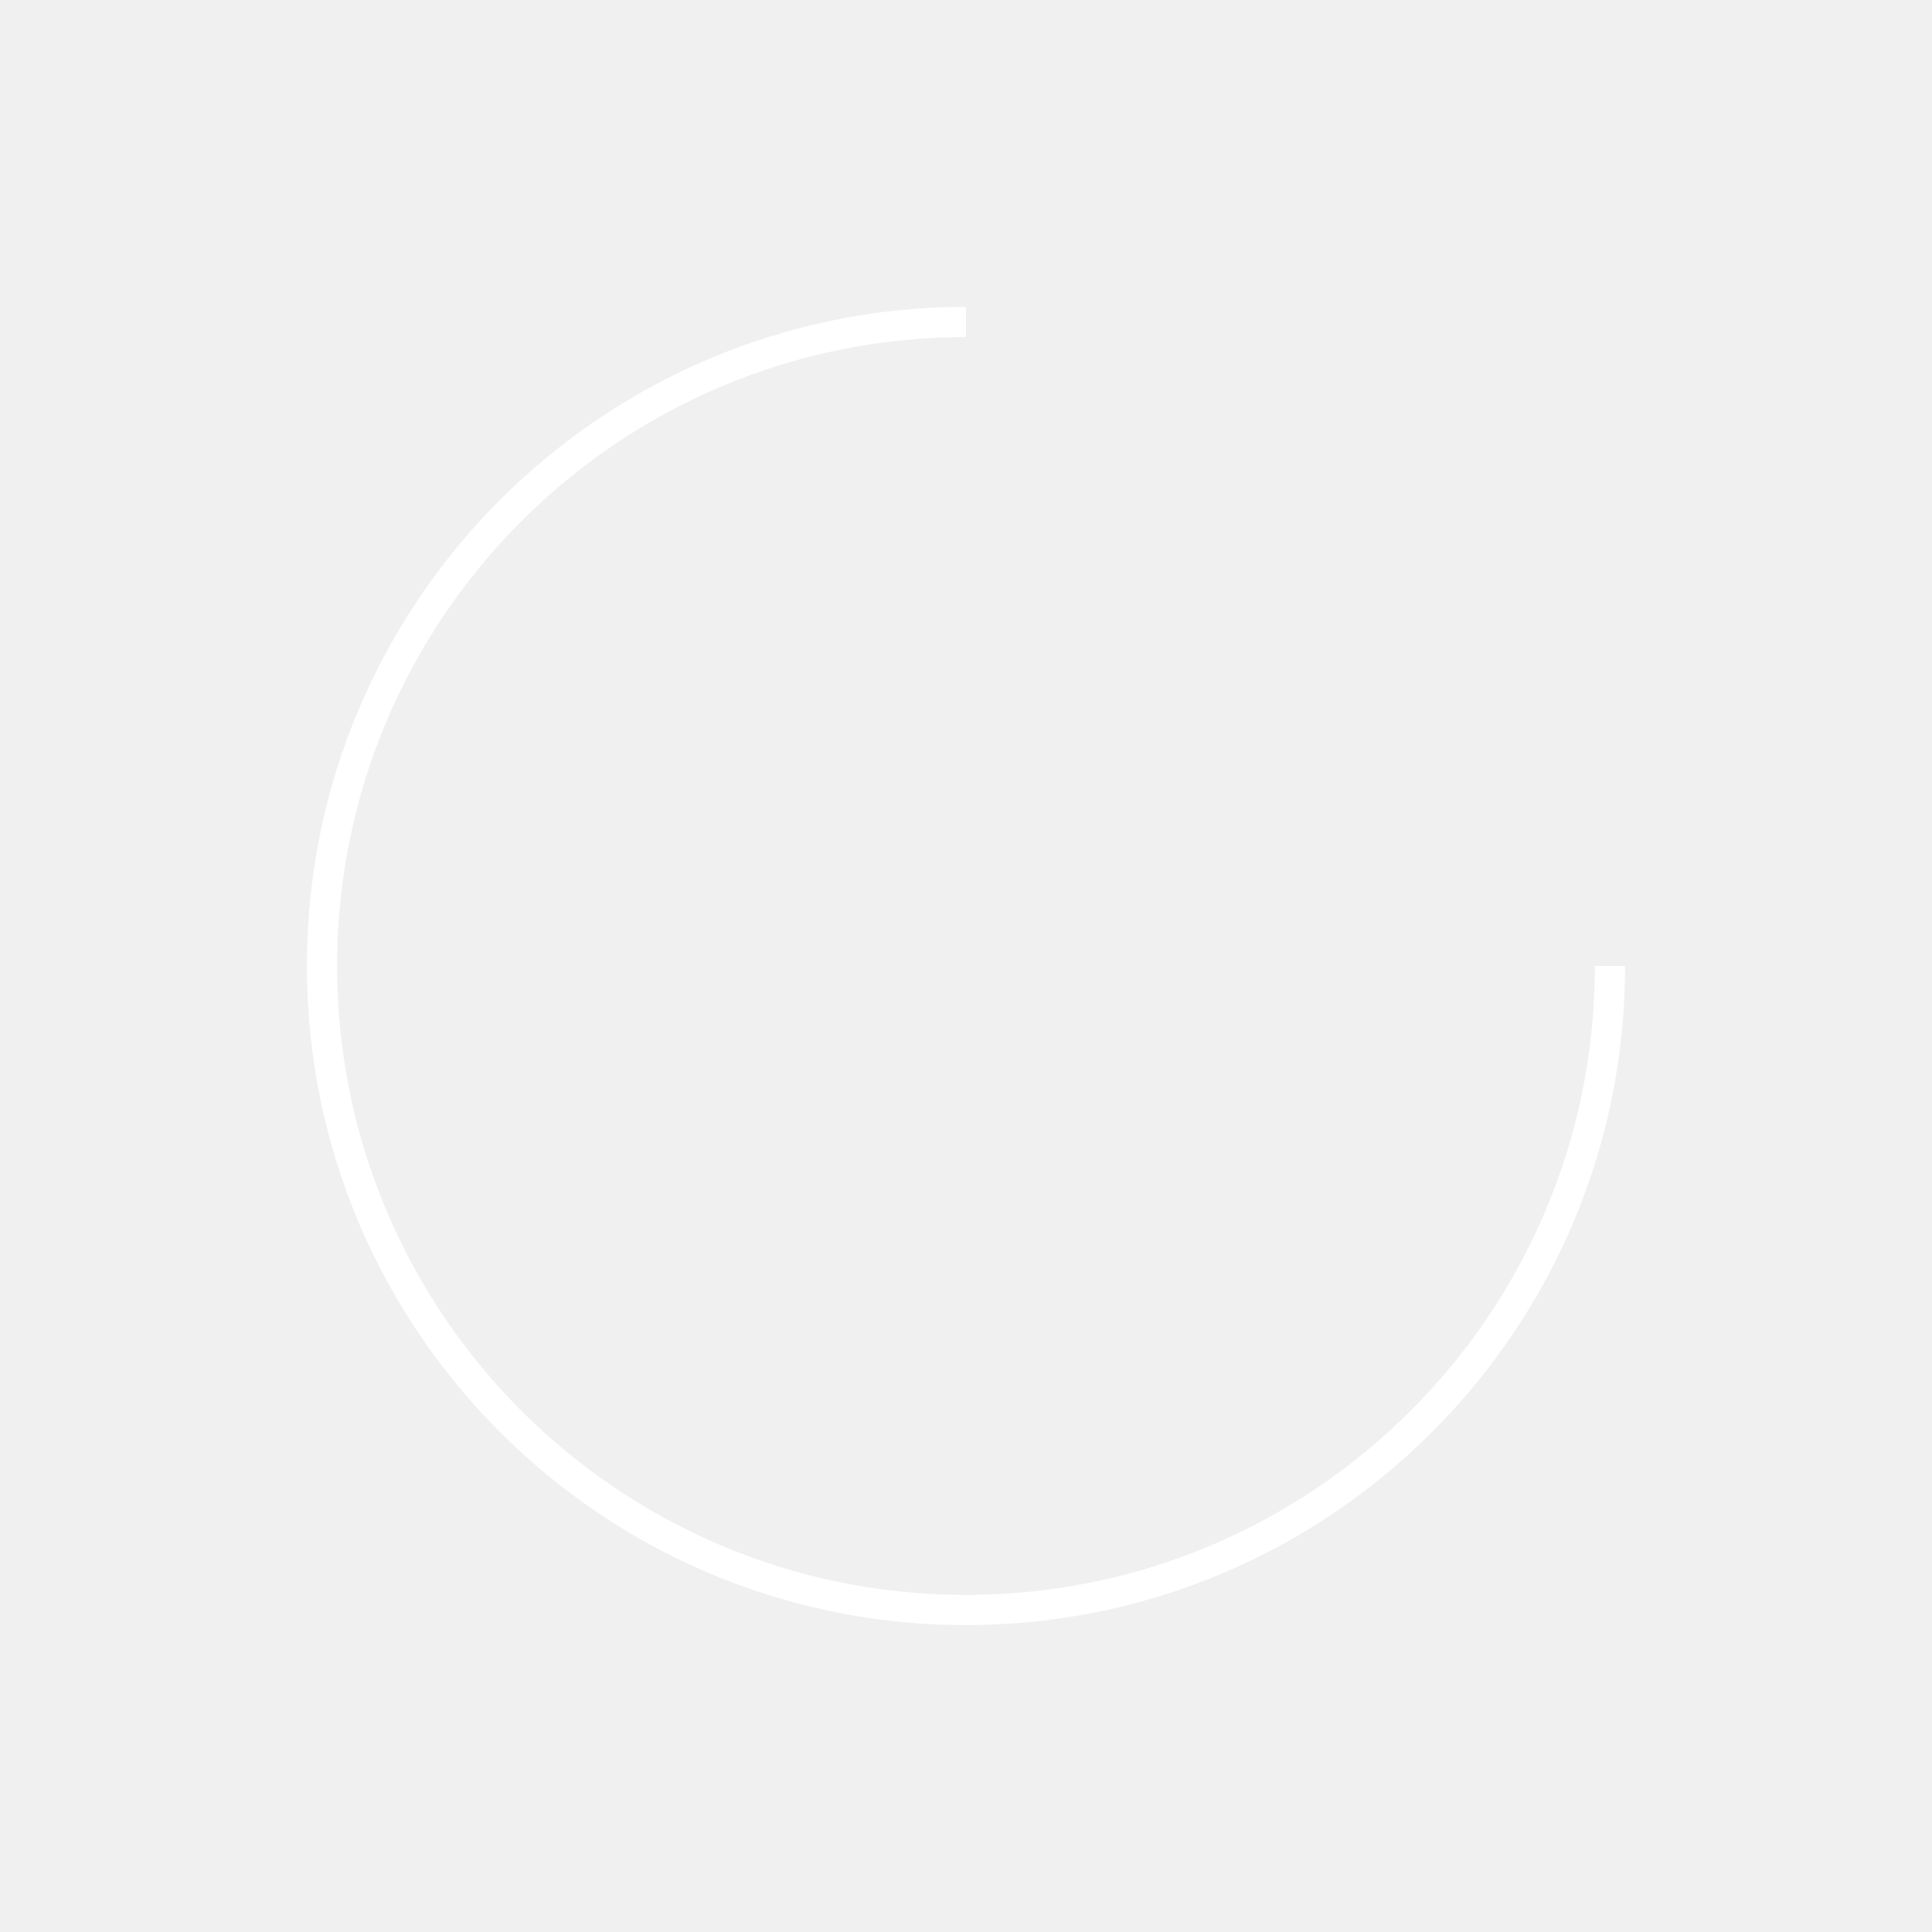
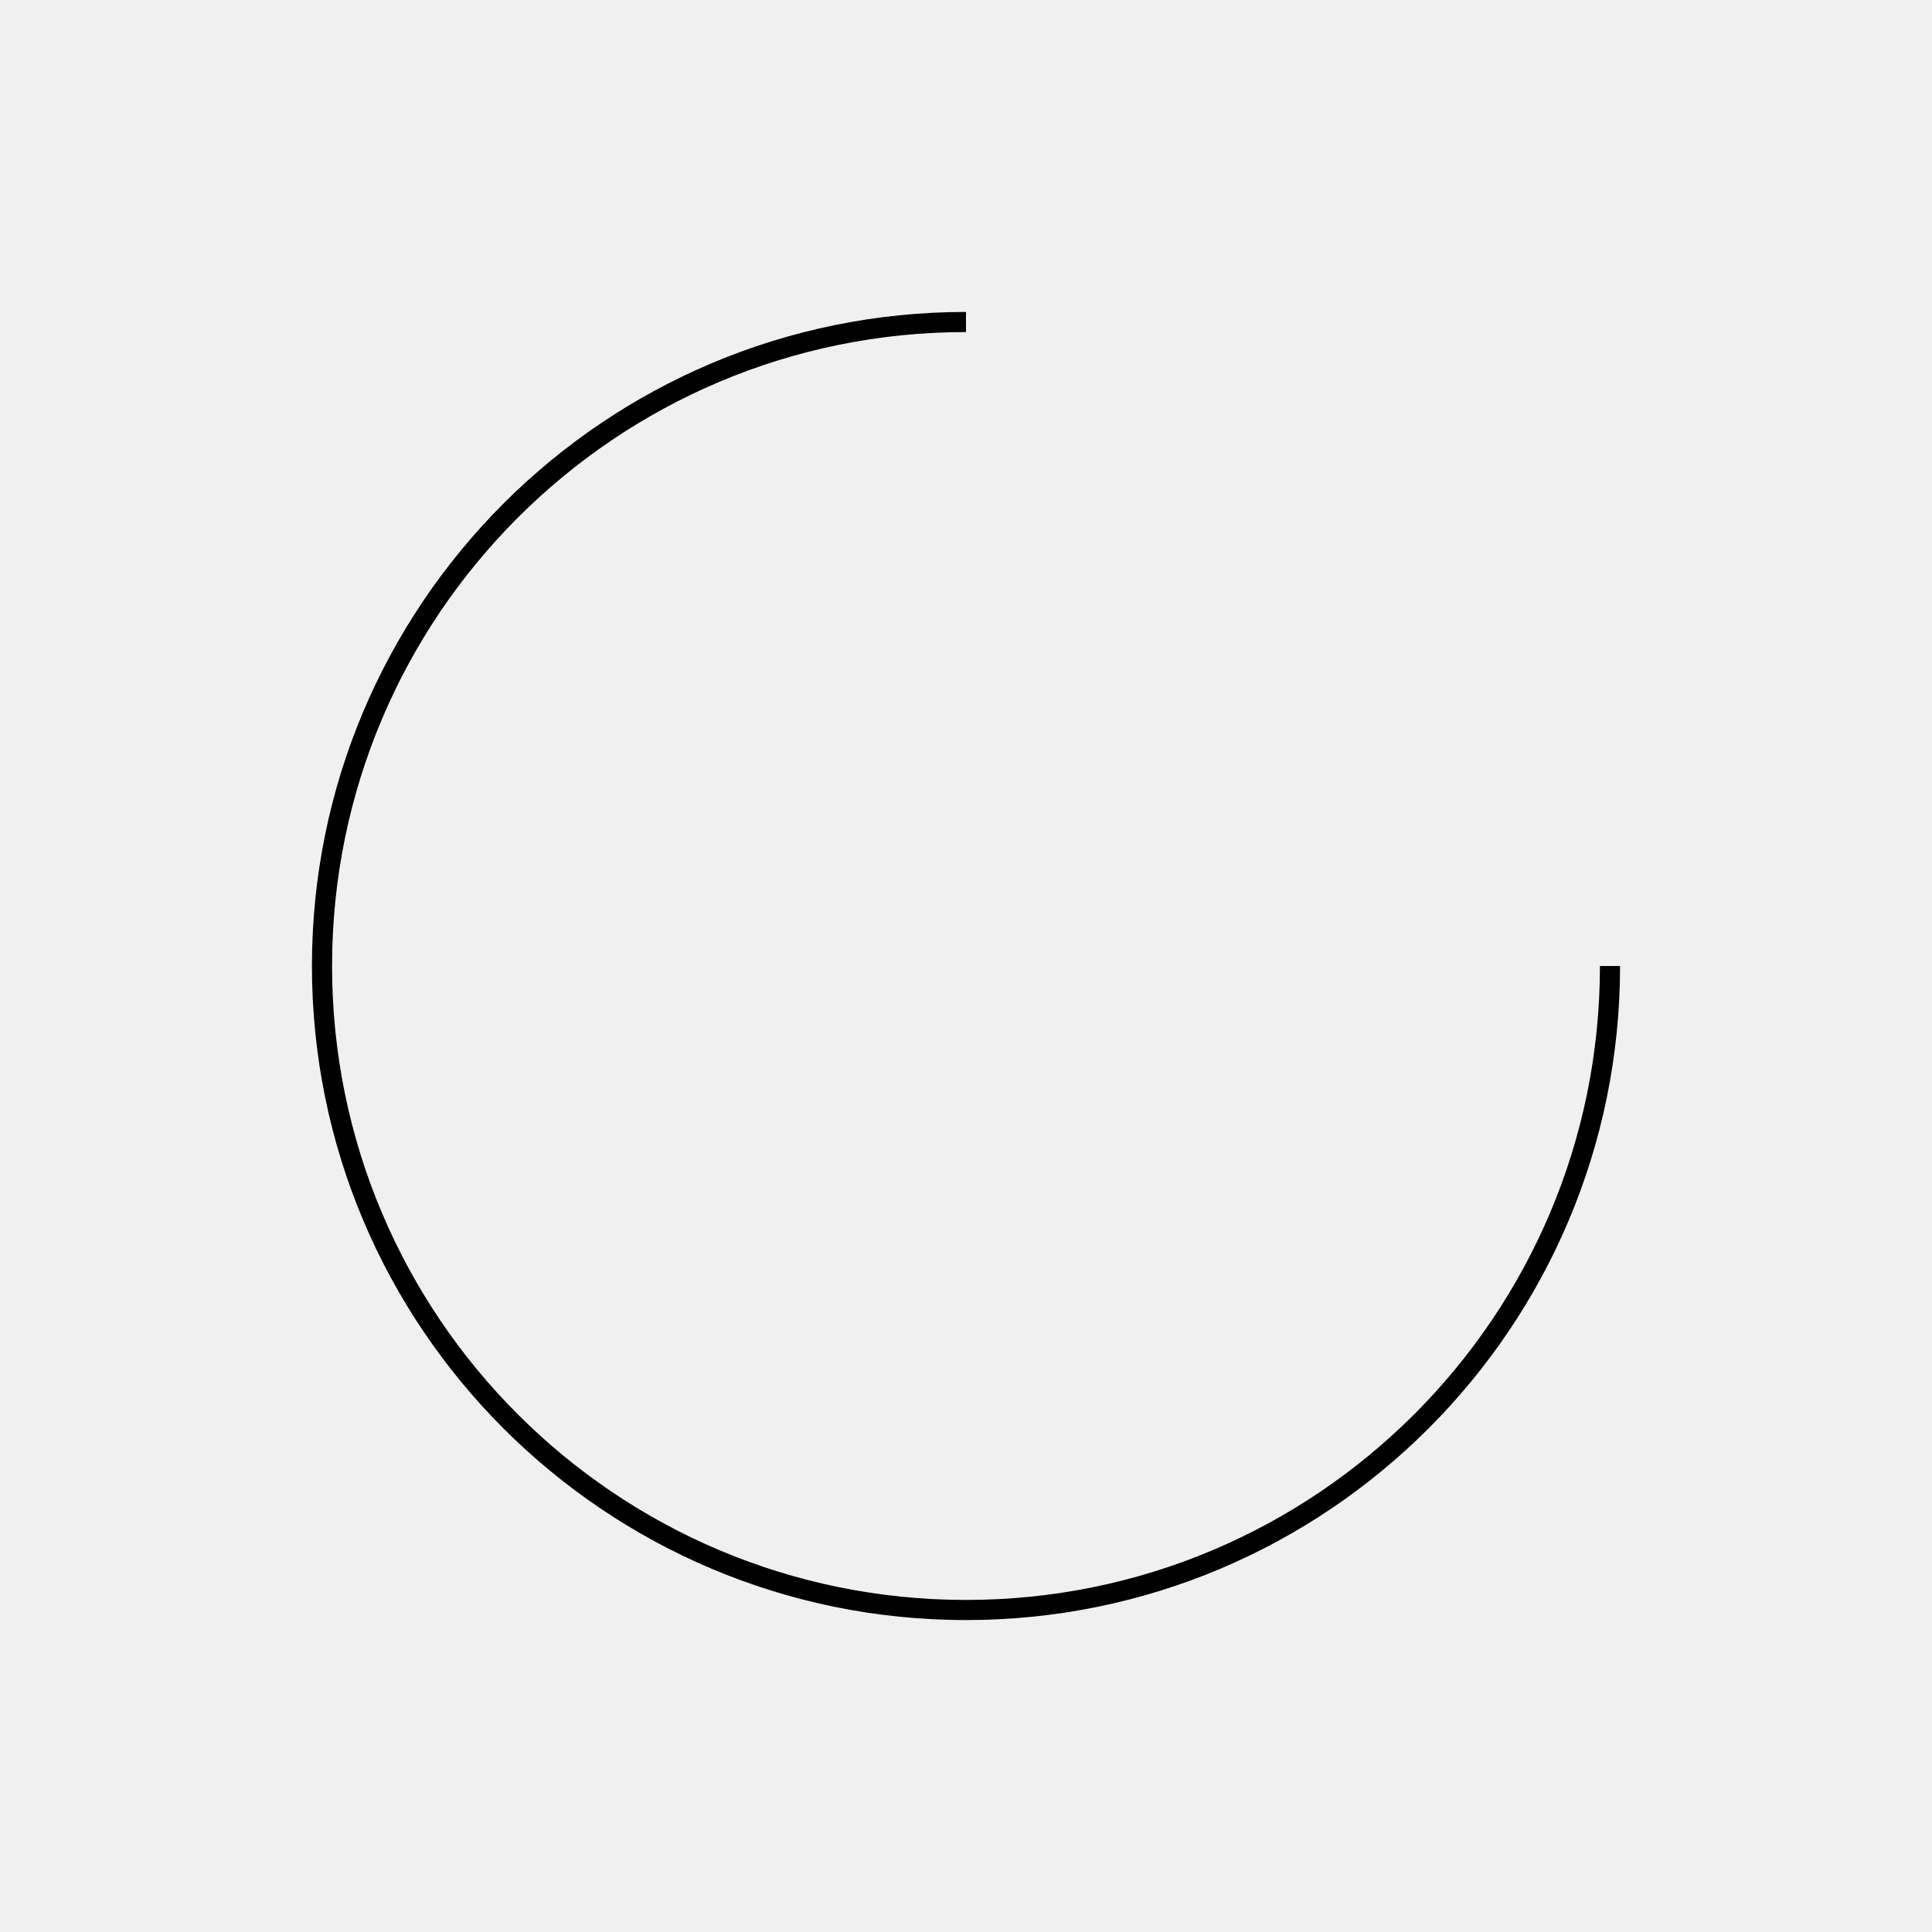
<svg xmlns="http://www.w3.org/2000/svg" width="96px" height="96px" viewBox="0 0 96 96" zoomAndPan="disable">
  <style>
		circle {
			fill: transparent;
- 			stroke: #fff;
- 			stroke-width: 1.5px;
+ 			stroke: #000;
+ 			stroke-width: 0.5rem;
		}
	</style>
  <defs>
    <clipPath id="corner">
      <polygon points="0,0 48,0 48,48 96,48 96,96 0,96" />
    </clipPath>
  </defs>
  <g clip-path="url(#corner)">
    <circle cx="48" cy="48" r="32" />
  </g>
</svg>
